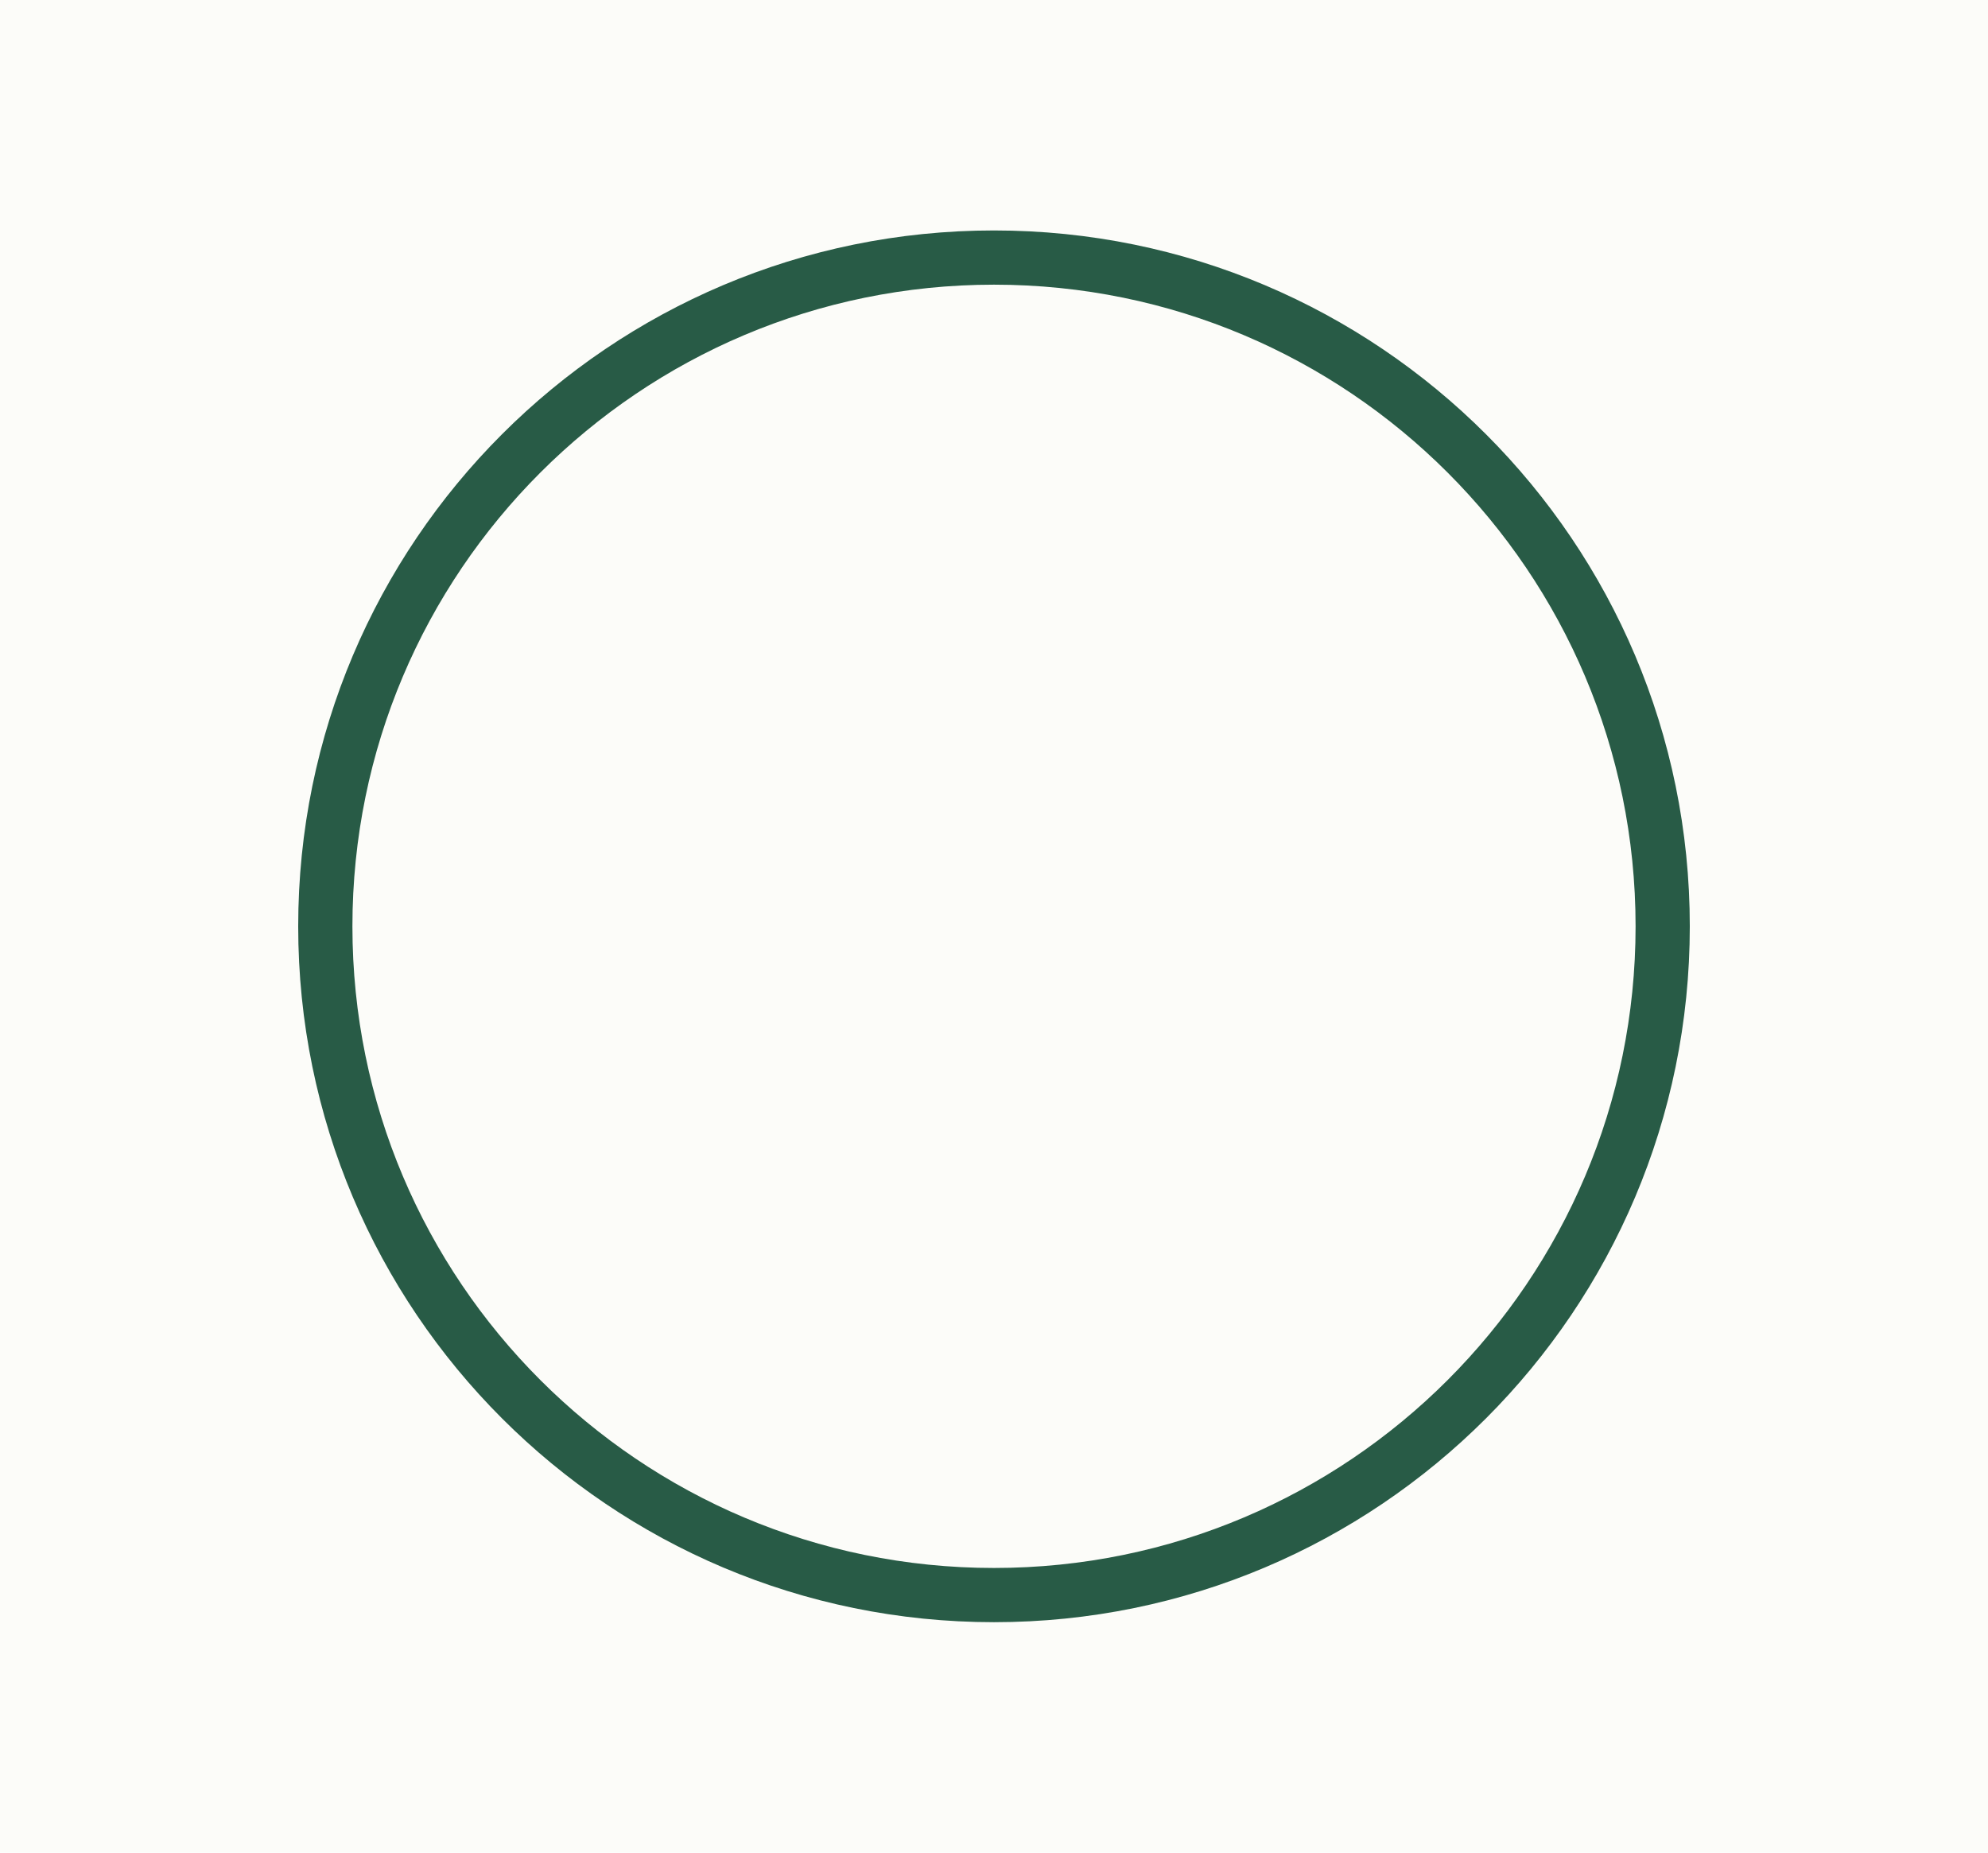
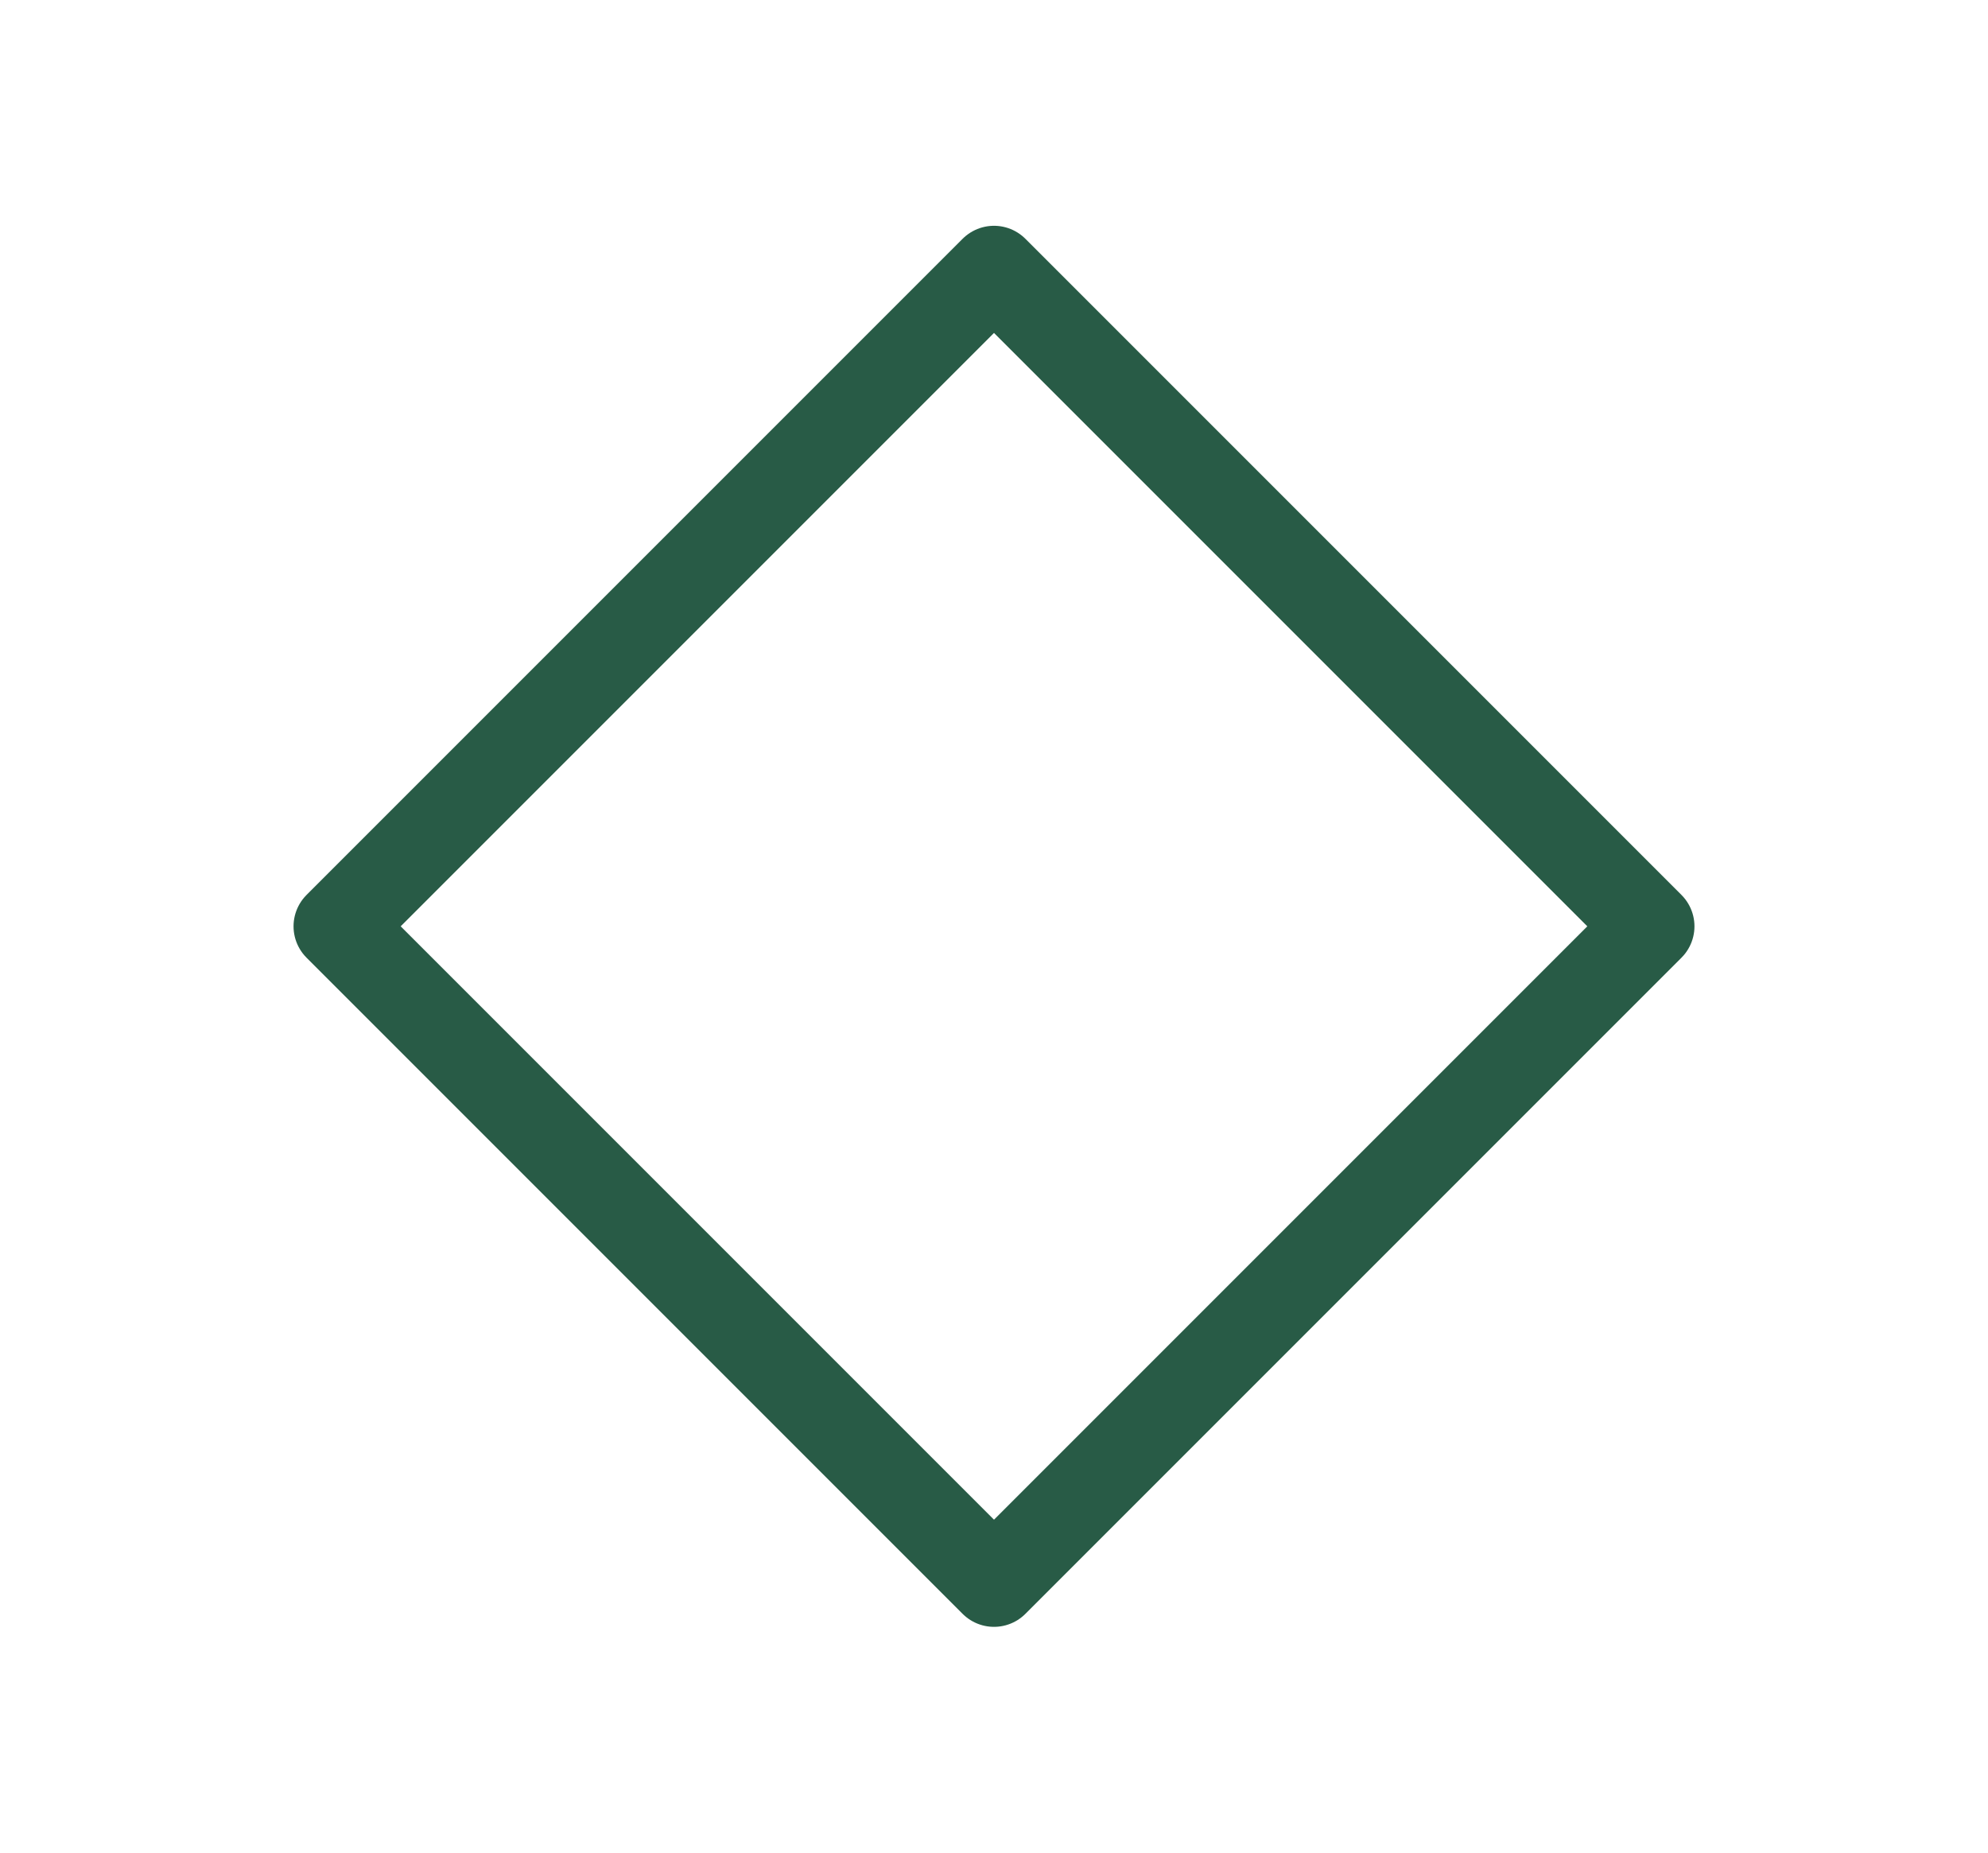
- <svg xmlns="http://www.w3.org/2000/svg" width="440" height="410" viewBox="0 0 440 410" role="img" aria-labelledby="problem-circle-title problem-circle-description">
-   <rect width="440" height="410" fill="#fcfcf9" />
-   <circle cx="220" cy="205" r="148" fill="none" stroke="#285b46" stroke-width="12" />
+ <svg xmlns="http://www.w3.org/2000/svg" width="440" height="410" viewBox="0 0 48 48" role="img" aria-labelledby="title desc">
+   <g fill="none" stroke="#285b46" stroke-width="2.3" stroke-linecap="round" stroke-linejoin="round">
+     <path d="M24 7 41 24 24 41 7 24Z" />
+   </g>
</svg>
